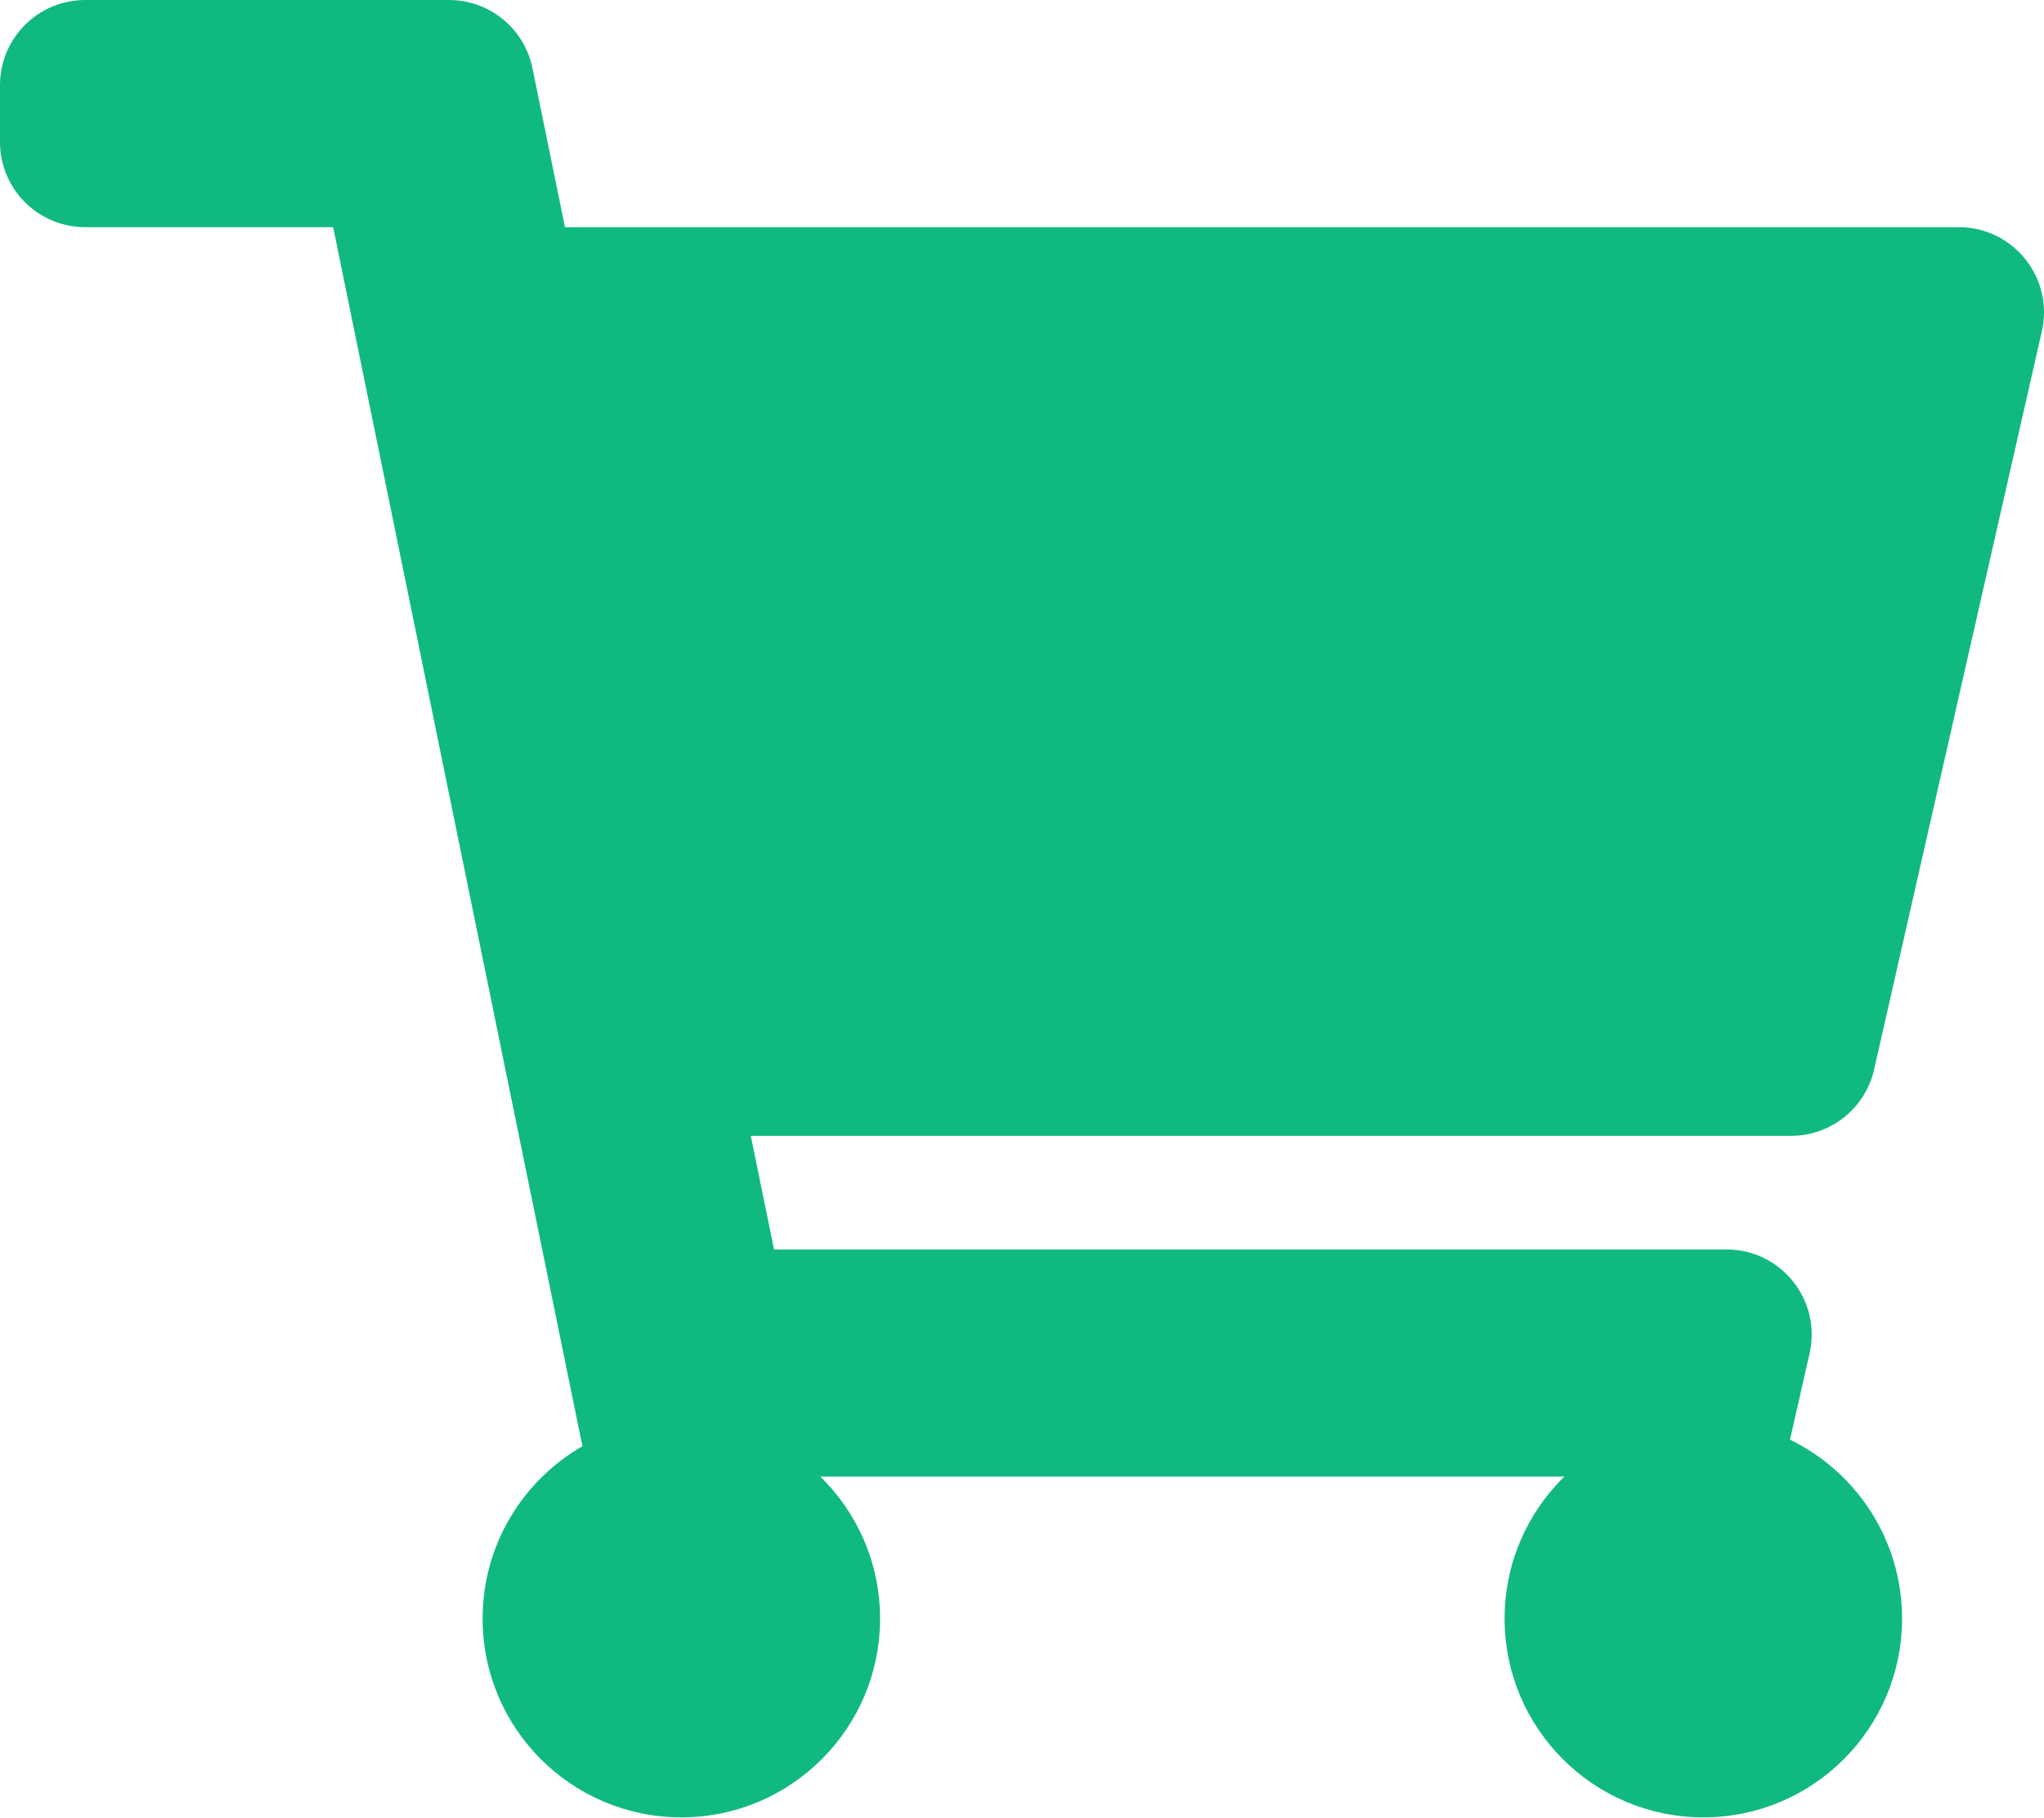
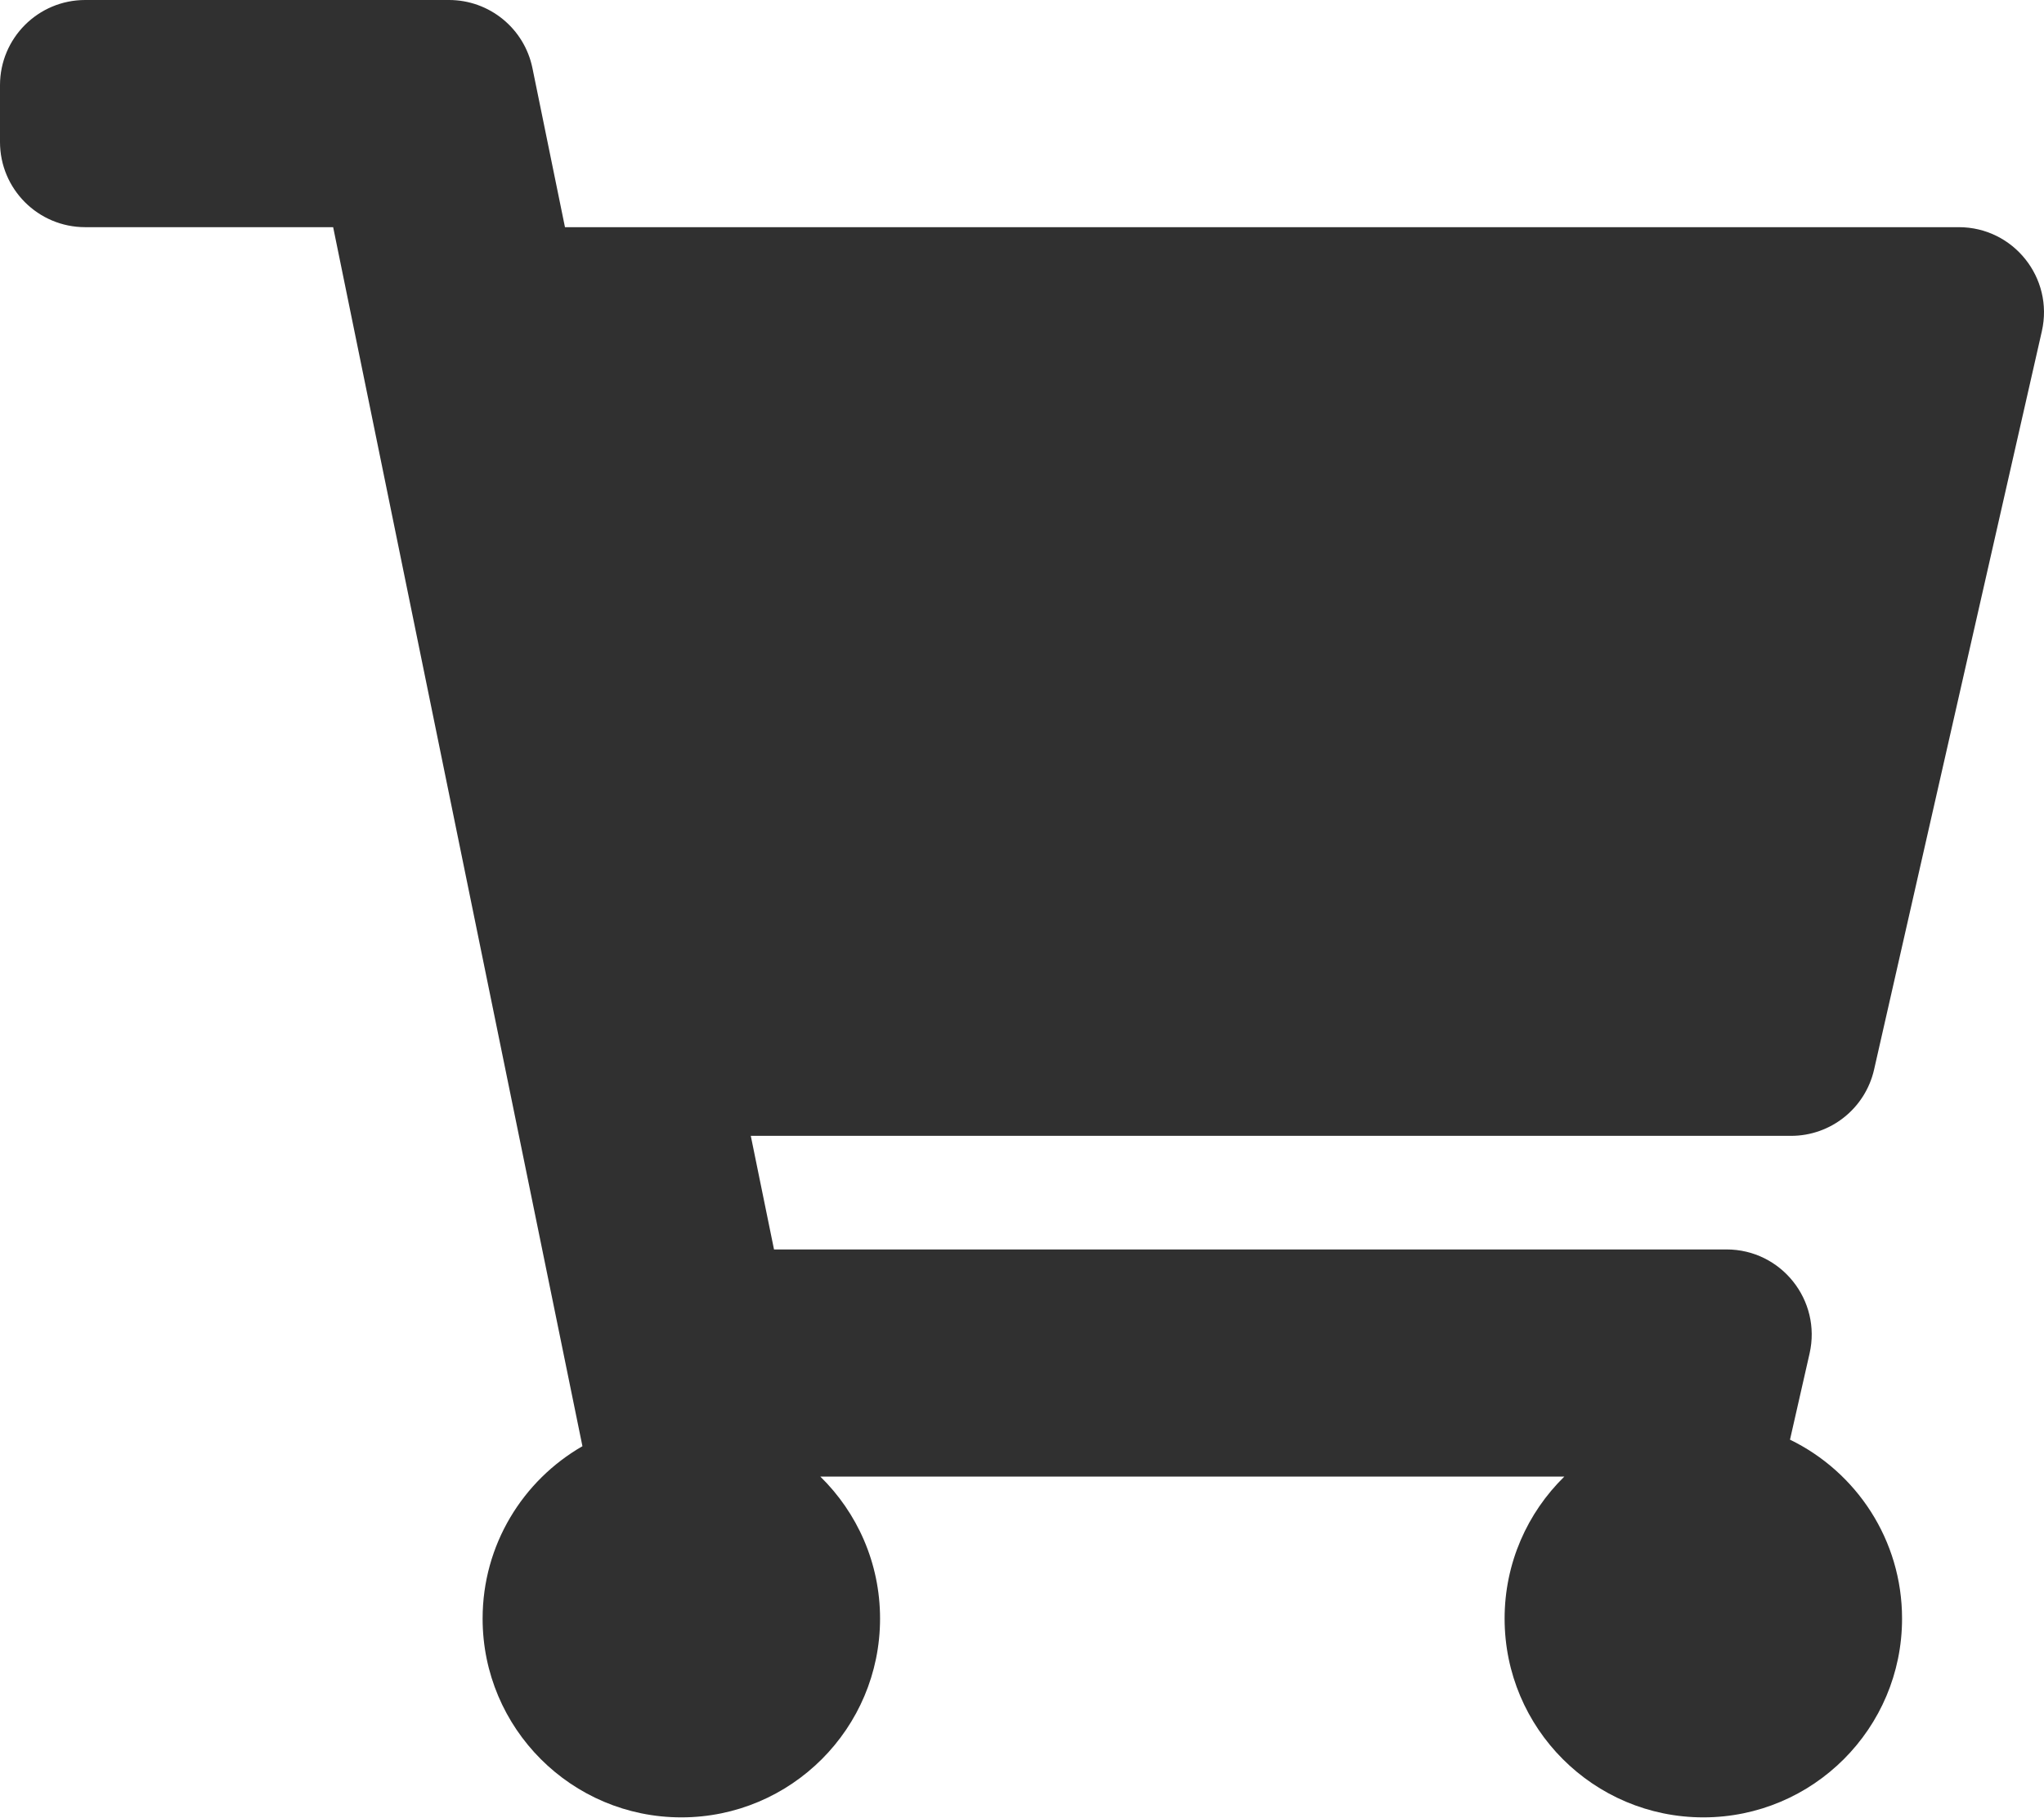
<svg xmlns="http://www.w3.org/2000/svg" aria-hidden="true" focusable="false" data-prefix="fas" data-icon="shopping-cart" class="svg-inline--fa fa-shopping-cart fa-w-18" role="img" viewBox="0 0 576 512">
-   <path fill="#10b981" d="M528.12 301.319l47.273-208C578.806 78.301 567.391 64 551.99 64H159.208l-9.166-44.81C147.758 8.021 137.93 0 126.529 0H24C10.745 0 0 10.745 0 24v16c0 13.255 10.745 24 24 24h69.883l70.248 343.435C147.325 417.1 136 435.222 136 456c0 30.928 25.072 56 56 56s56-25.072 56-56c0-15.674-6.447-29.835-16.824-40h209.647C430.447 426.165 424 440.326 424 456c0 30.928 25.072 56 56 56s56-25.072 56-56c0-22.172-12.888-41.332-31.579-50.405l5.517-24.276c3.413-15.018-8.002-29.319-23.403-29.319H218.117l-6.545-32h293.145c11.206 0 20.92-7.754 23.403-18.681z" />
+   <path fill="#303030" d="M528.12 301.319l47.273-208C578.806 78.301 567.391 64 551.99 64H159.208l-9.166-44.81C147.758 8.021 137.93 0 126.529 0H24C10.745 0 0 10.745 0 24v16c0 13.255 10.745 24 24 24h69.883l70.248 343.435C147.325 417.1 136 435.222 136 456c0 30.928 25.072 56 56 56s56-25.072 56-56c0-15.674-6.447-29.835-16.824-40h209.647C430.447 426.165 424 440.326 424 456c0 30.928 25.072 56 56 56s56-25.072 56-56c0-22.172-12.888-41.332-31.579-50.405l5.517-24.276c3.413-15.018-8.002-29.319-23.403-29.319H218.117l-6.545-32h293.145c11.206 0 20.92-7.754 23.403-18.681z" />
</svg>
